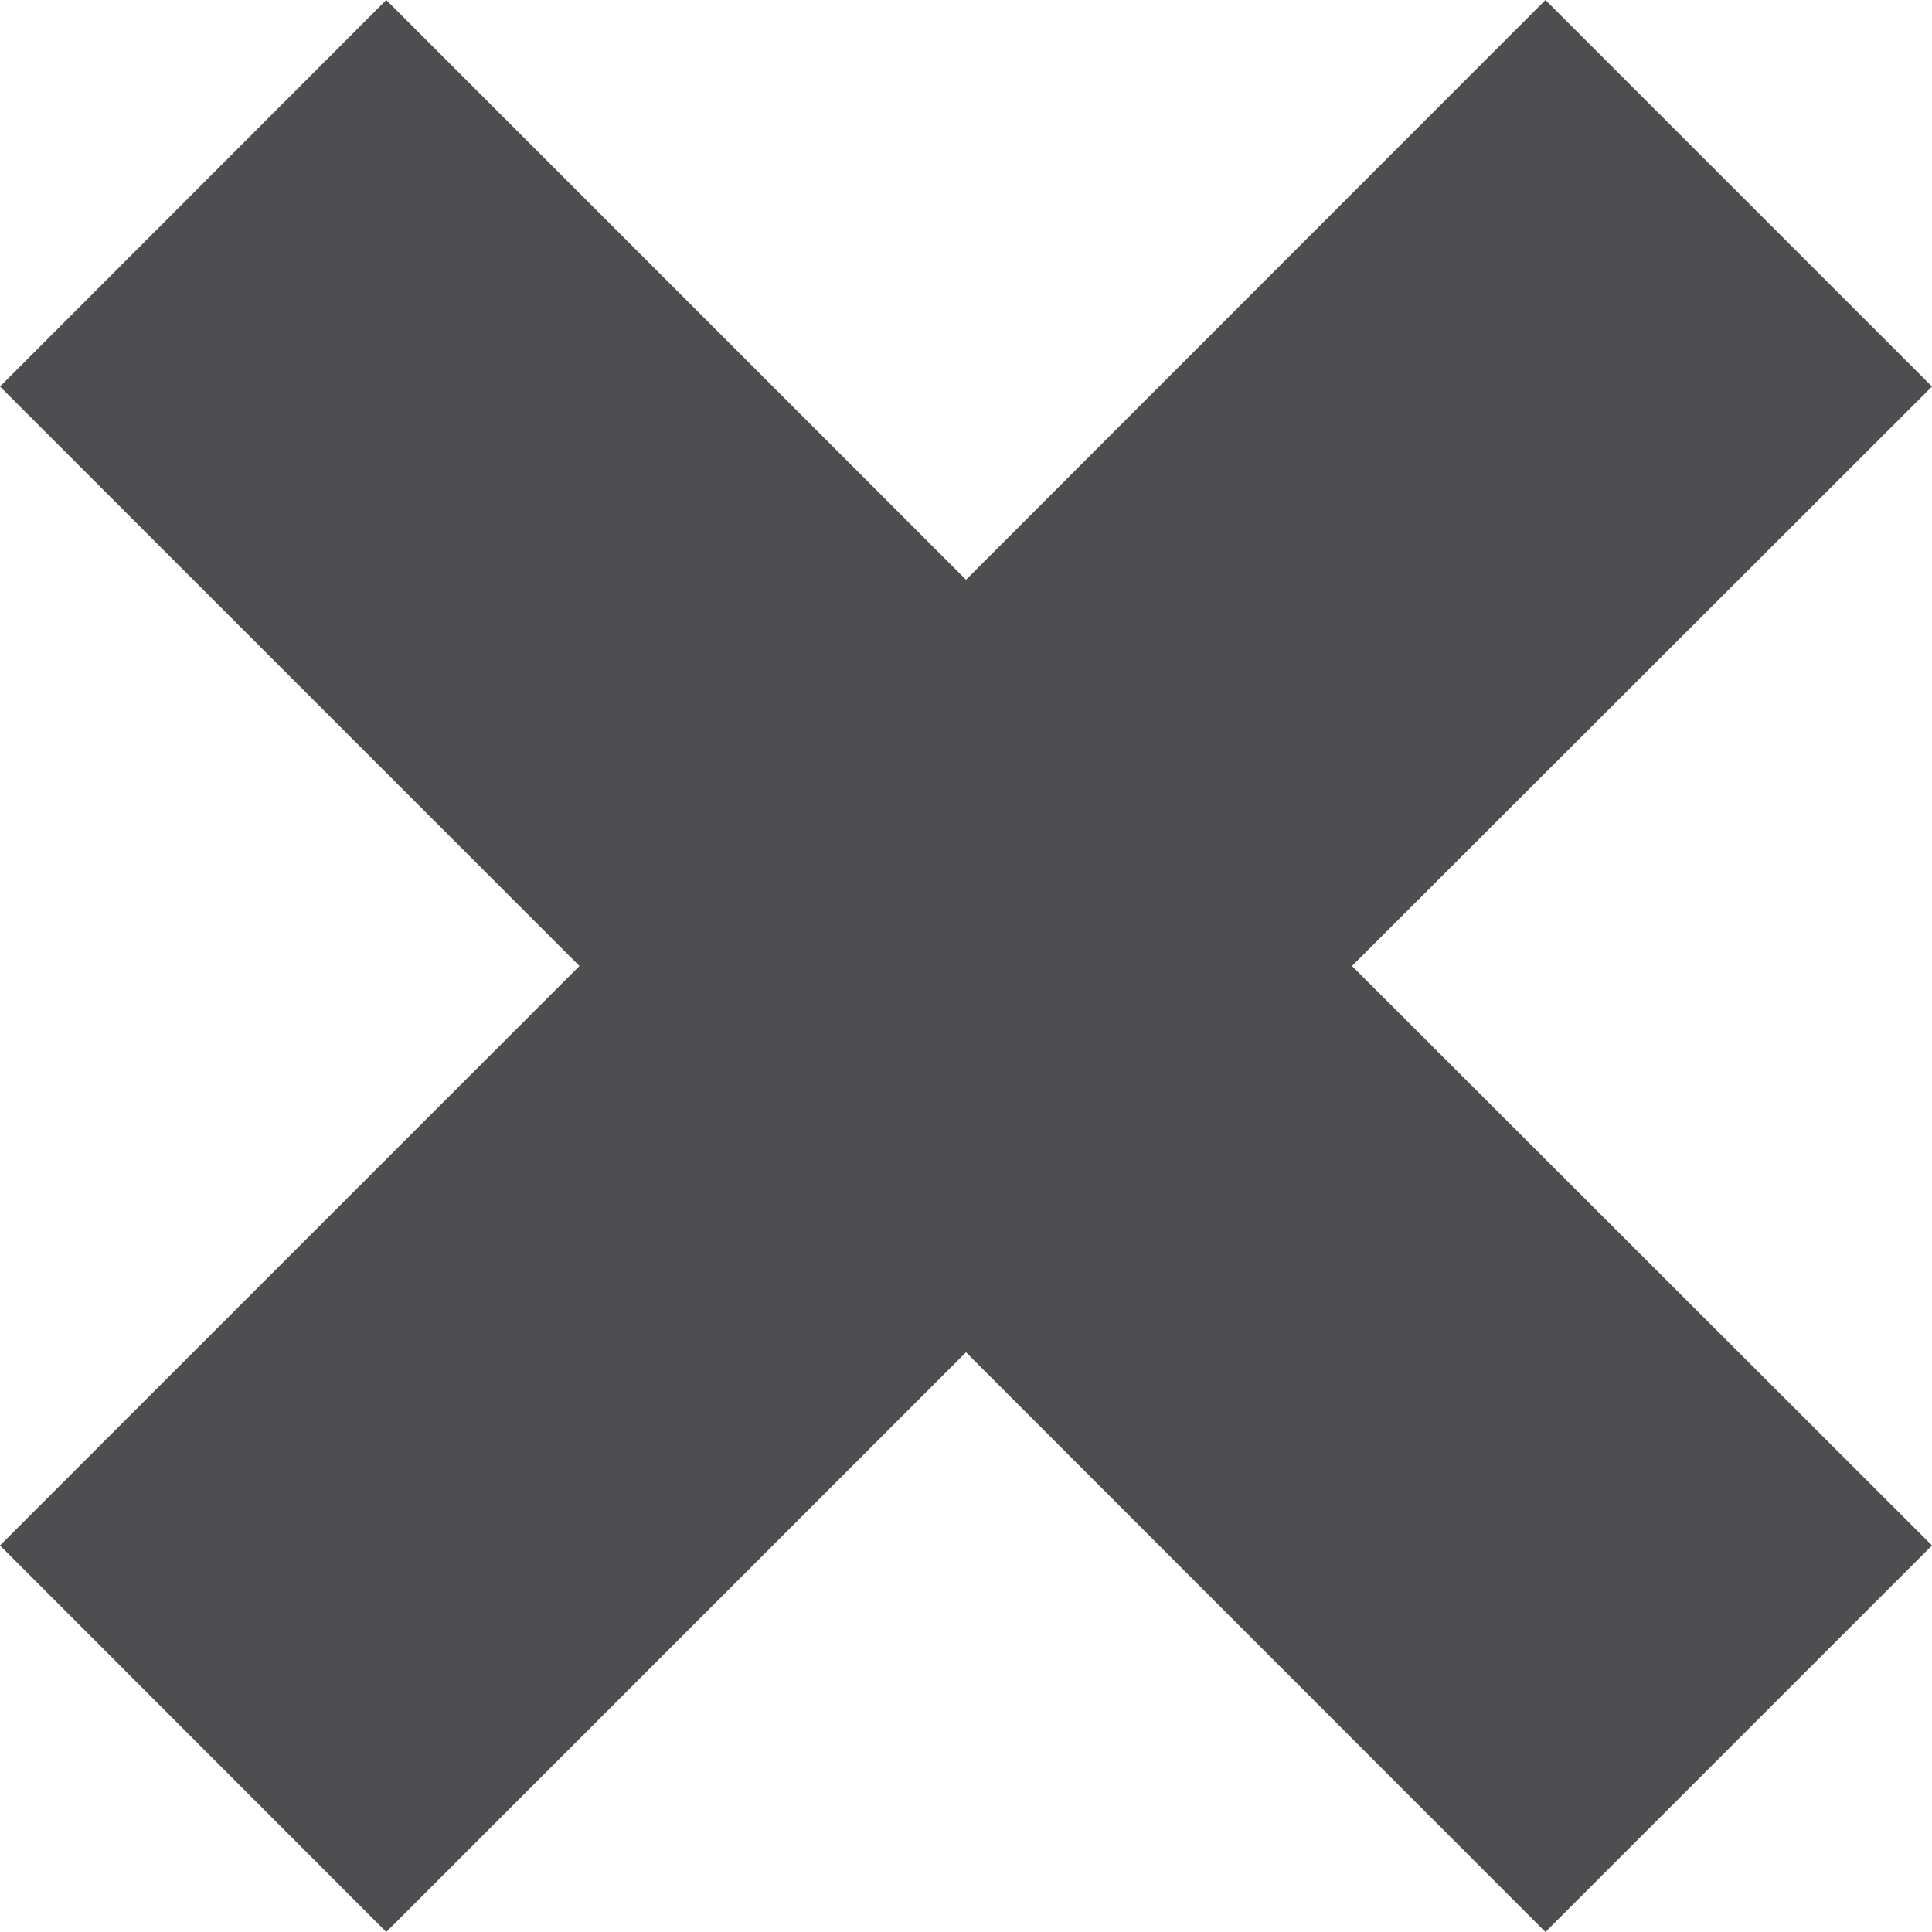
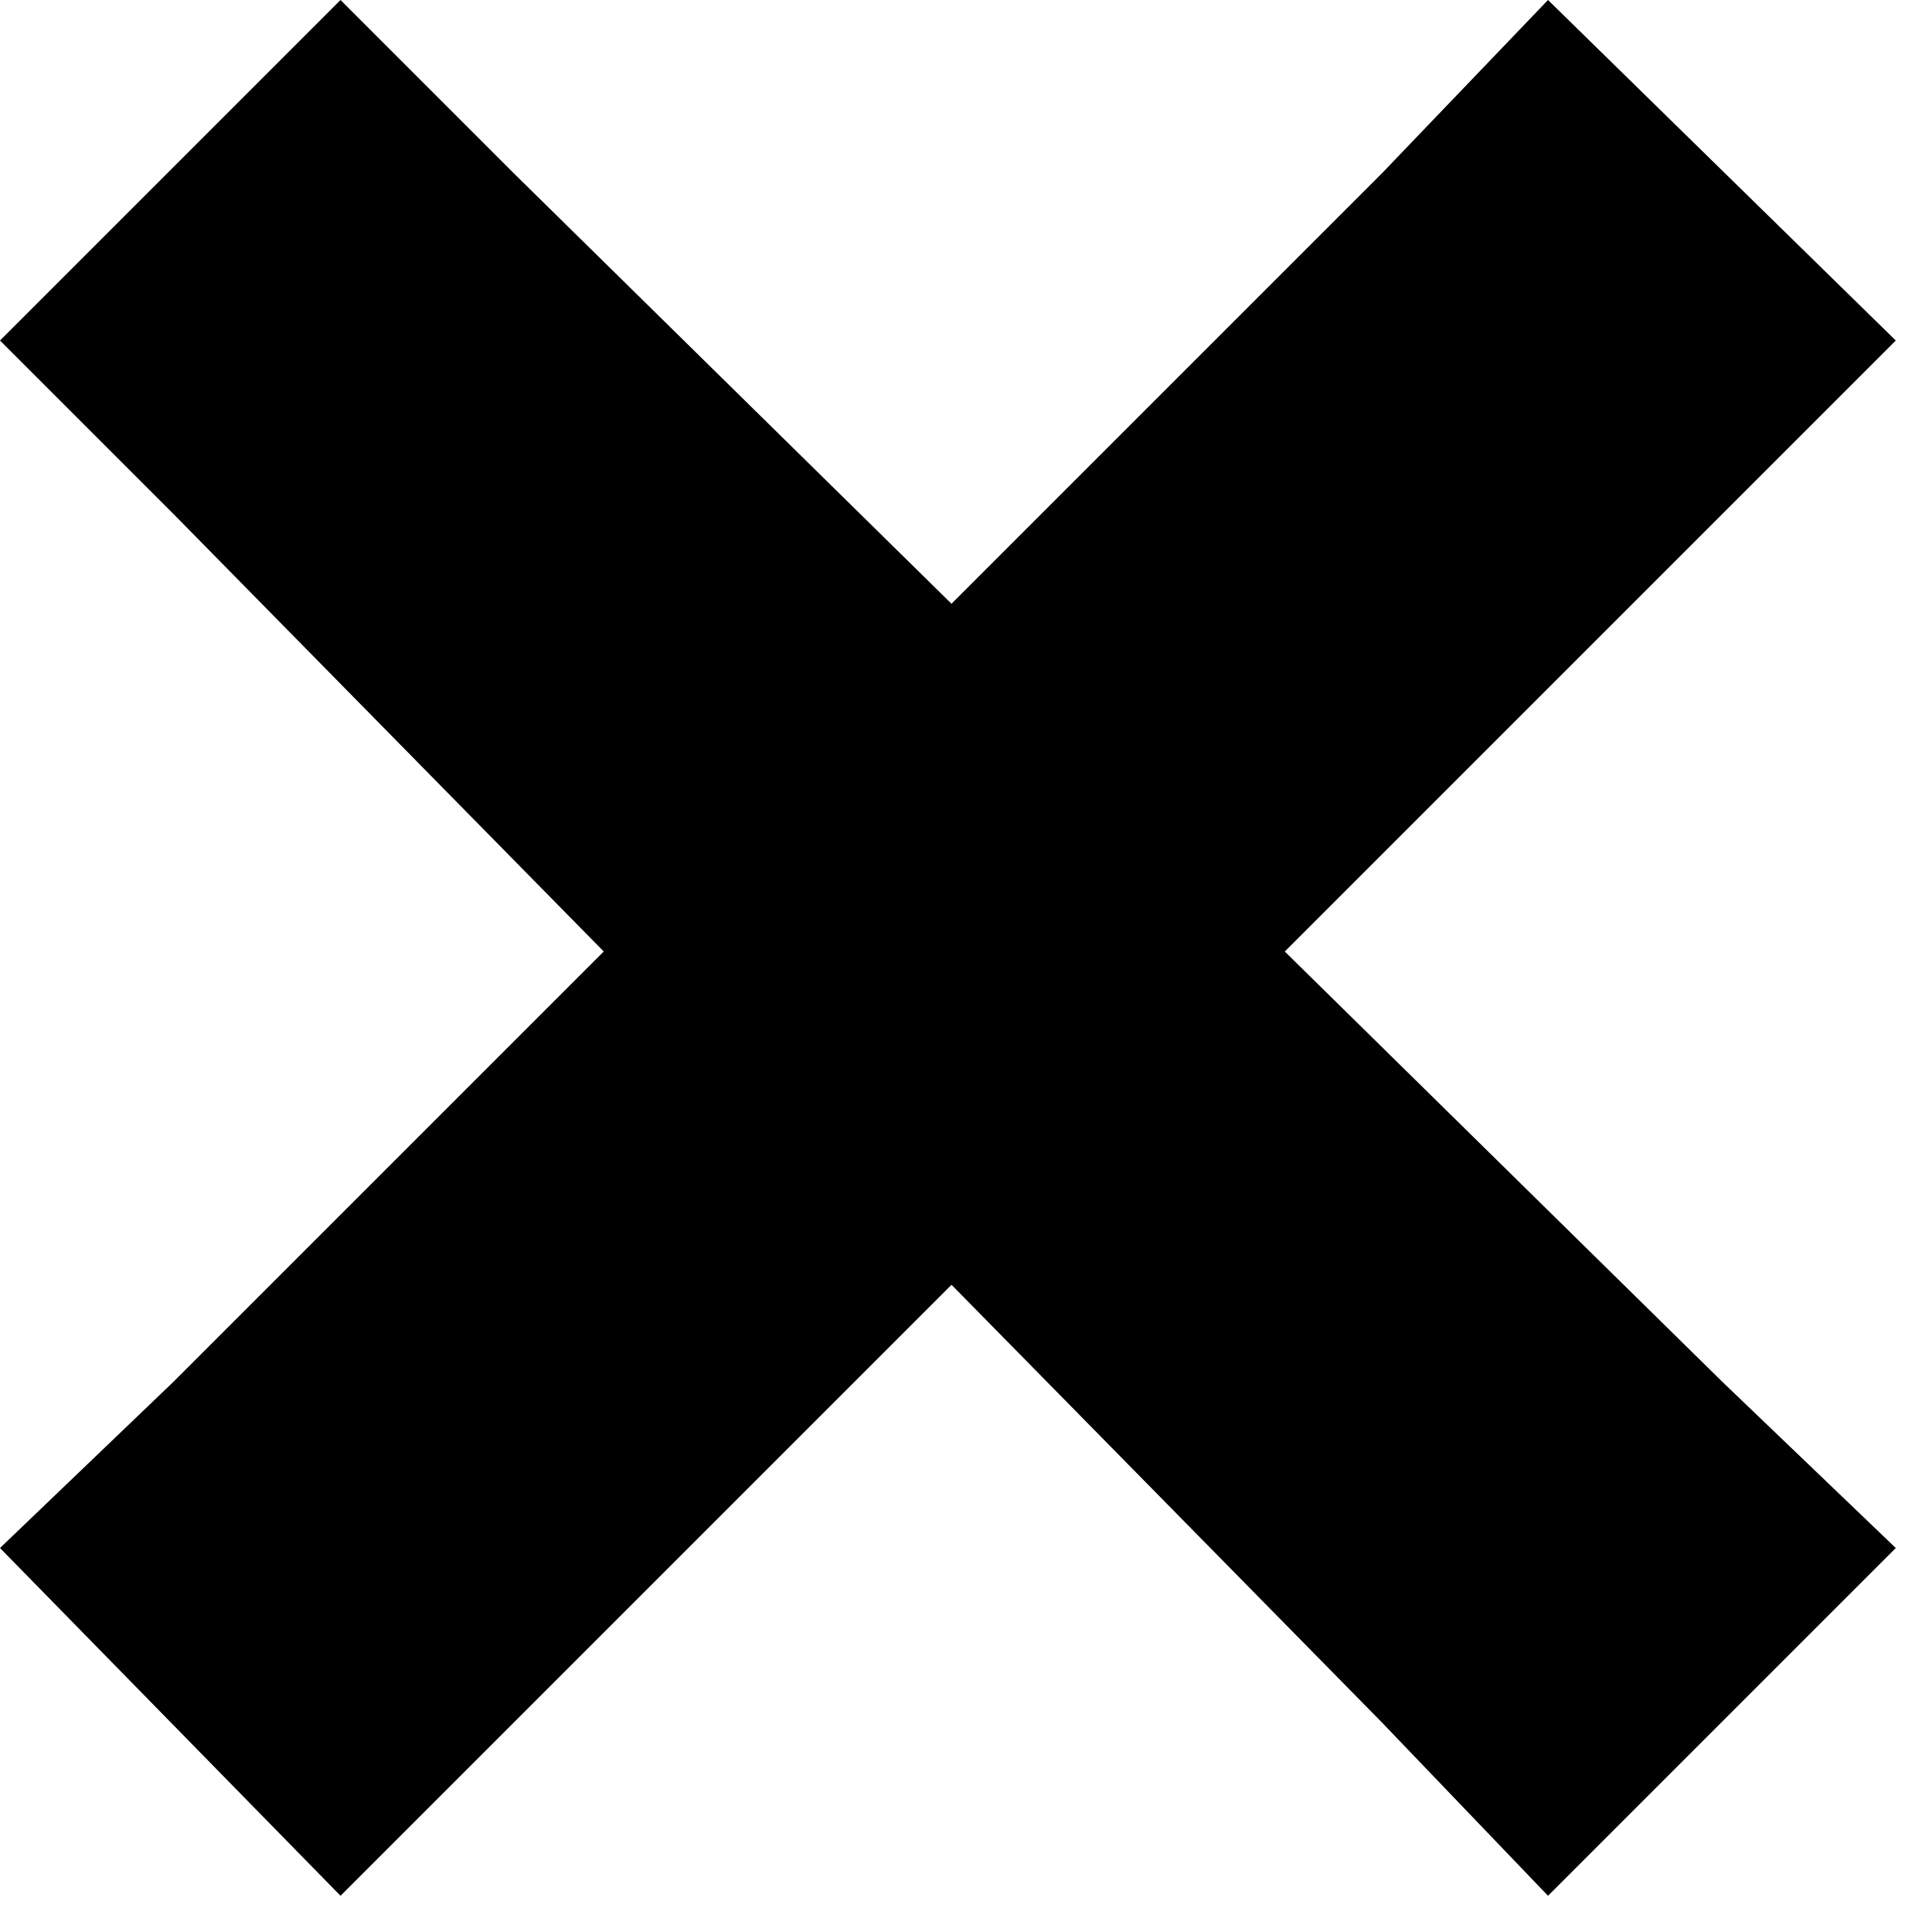
- <svg xmlns="http://www.w3.org/2000/svg" version="1.1" x="0px" y="0px" width="28px" height="28px" viewBox="0 0 28 28" style="enable-background:new 0 0 28 28;" xml:space="preserve">
-   <g id="Layer_1">
- </g>
-   <g id="x">
-     <g>
-       <polygon style="fill:#4E4E50;" points="28,22.398 19.594,14 28,5.602 22.398,0 14,8.402 5.598,0 0,5.602 8.398,14 0,22.398     5.598,28 14,19.598 22.398,28   " />
-     </g>
-   </g>
+ <svg xmlns="http://www.w3.org/2000/svg" width="8" height="8" viewBox="0 0 8 8">
+   <path d="M1.41 0l-1.41 1.41.72.72 1.78 1.81-1.78 1.78-.72.69 1.41 1.44.72-.72 1.81-1.81 1.78 1.81.69.72 1.44-1.44-.72-.69-1.81-1.78 1.81-1.81.72-.72-1.44-1.41-.69.72-1.78 1.78-1.81-1.78-.72-.72z" />
</svg>
